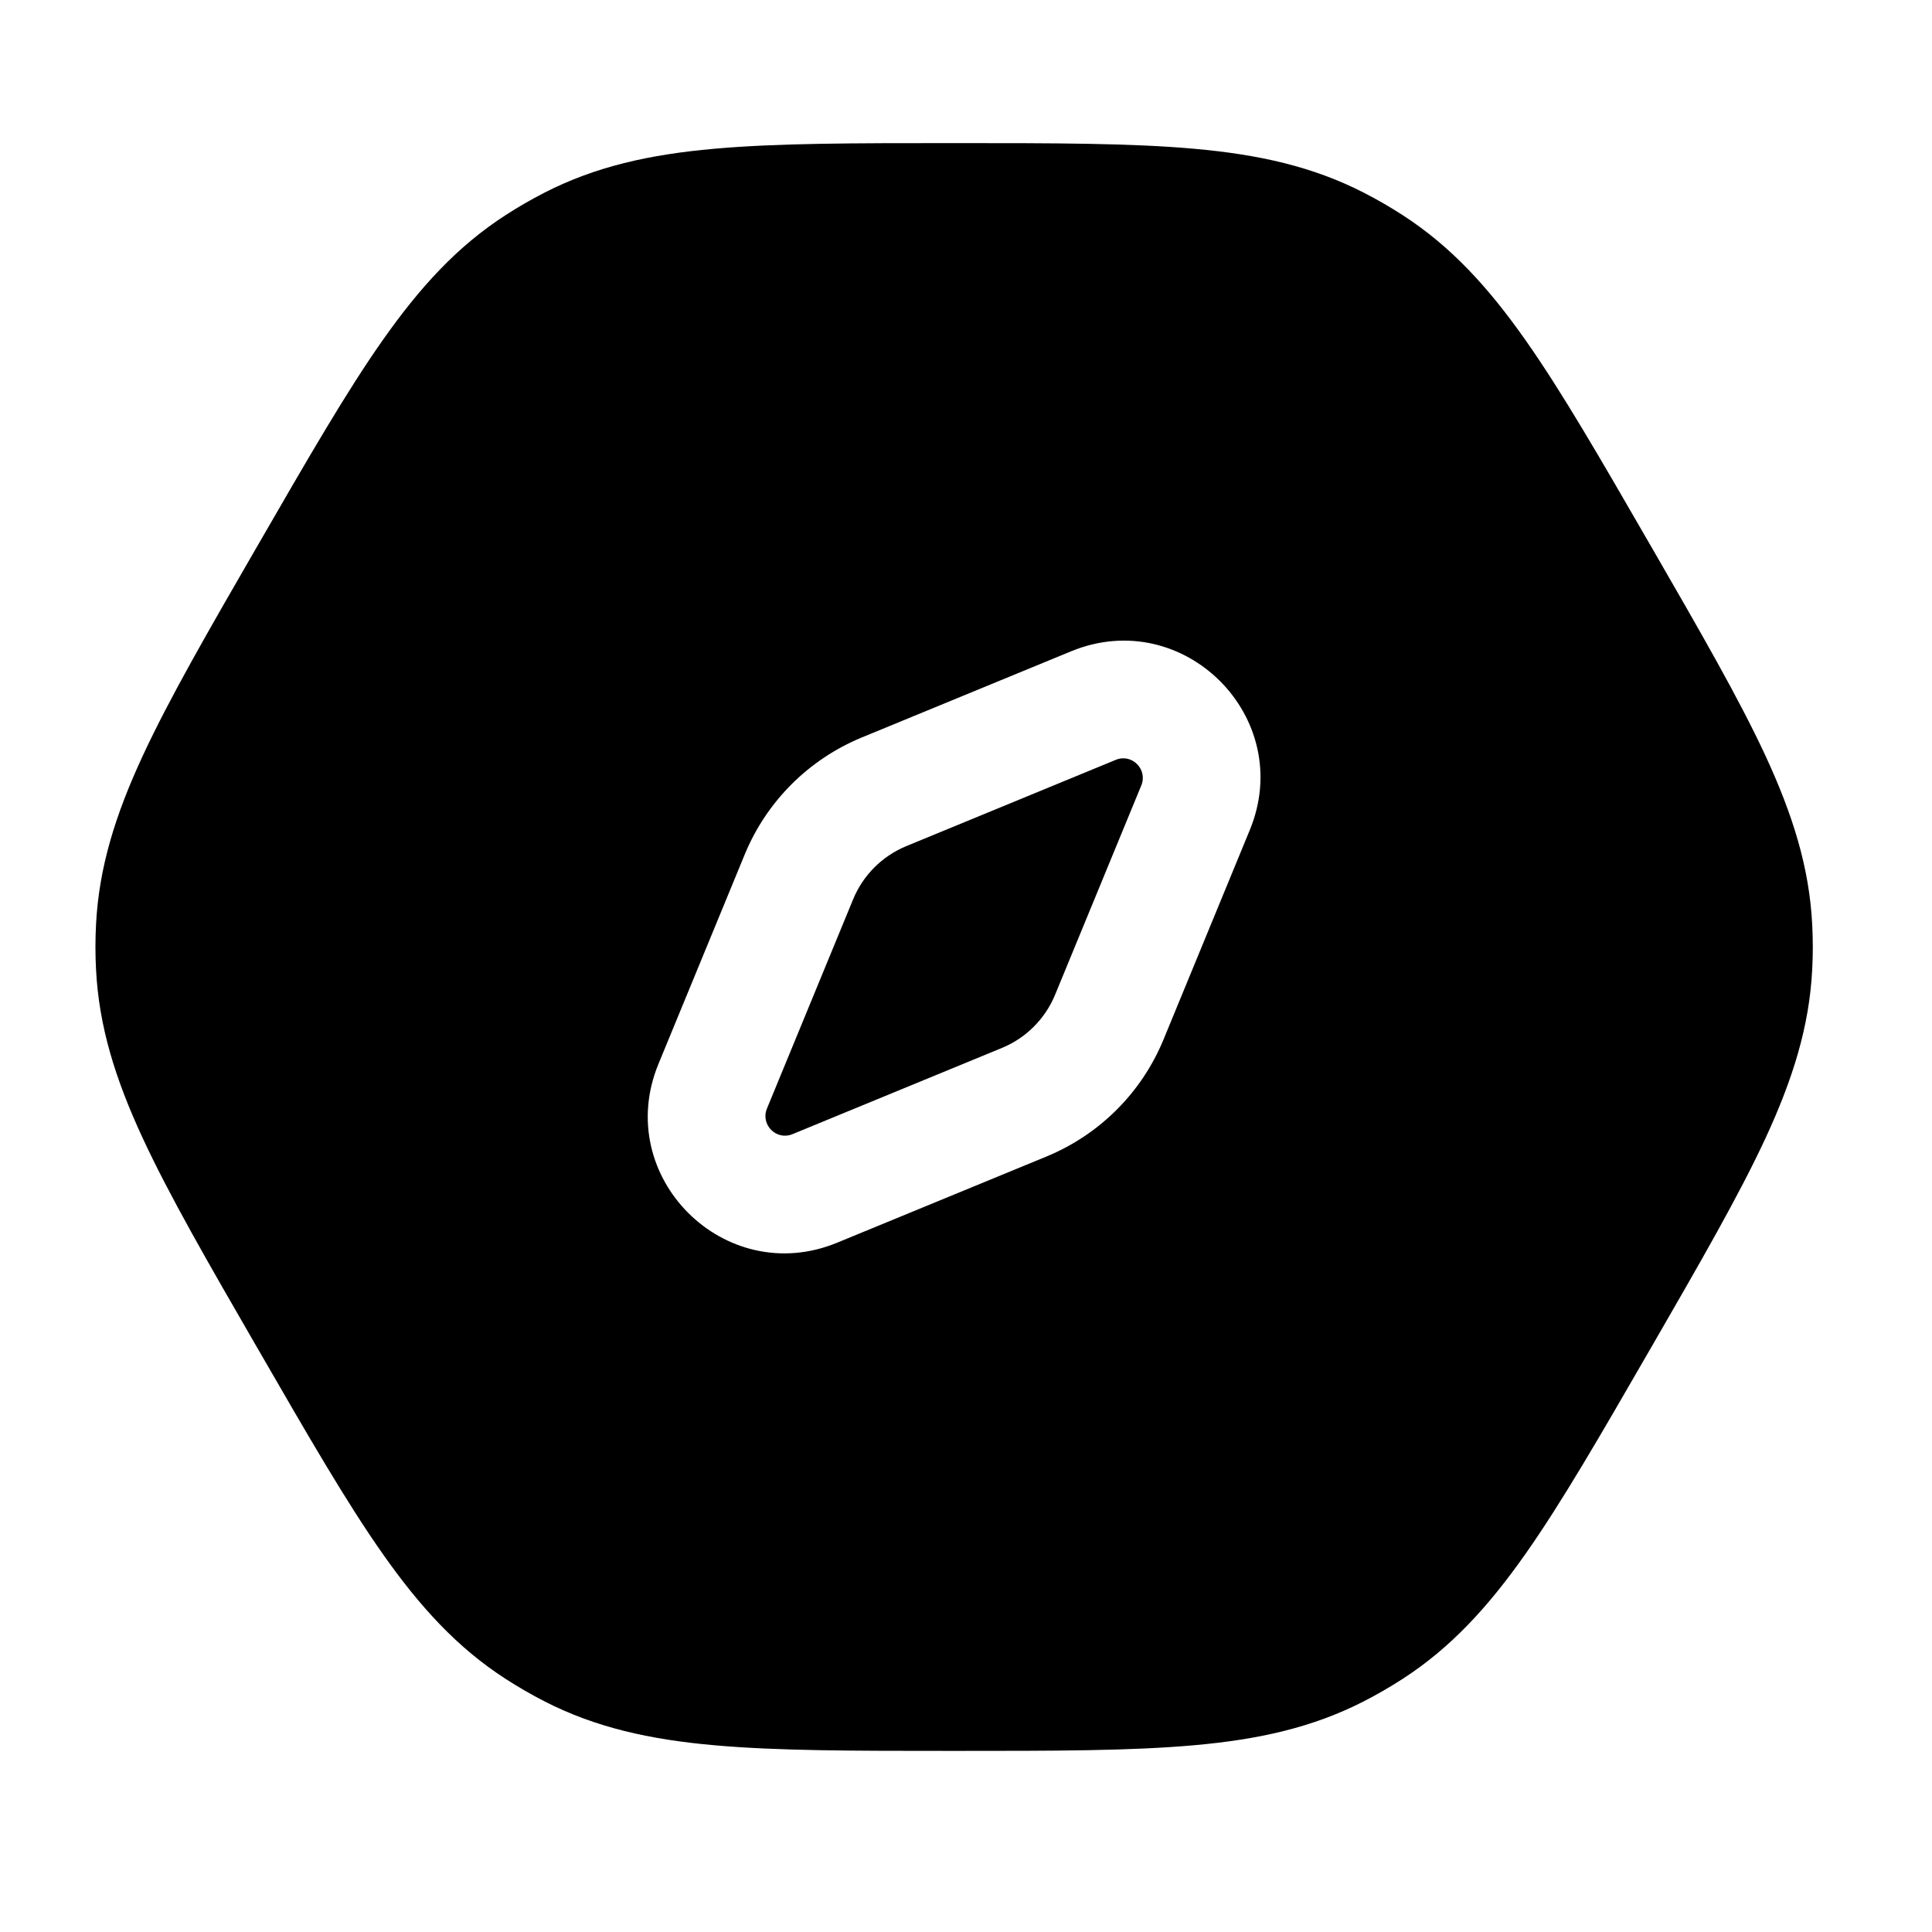
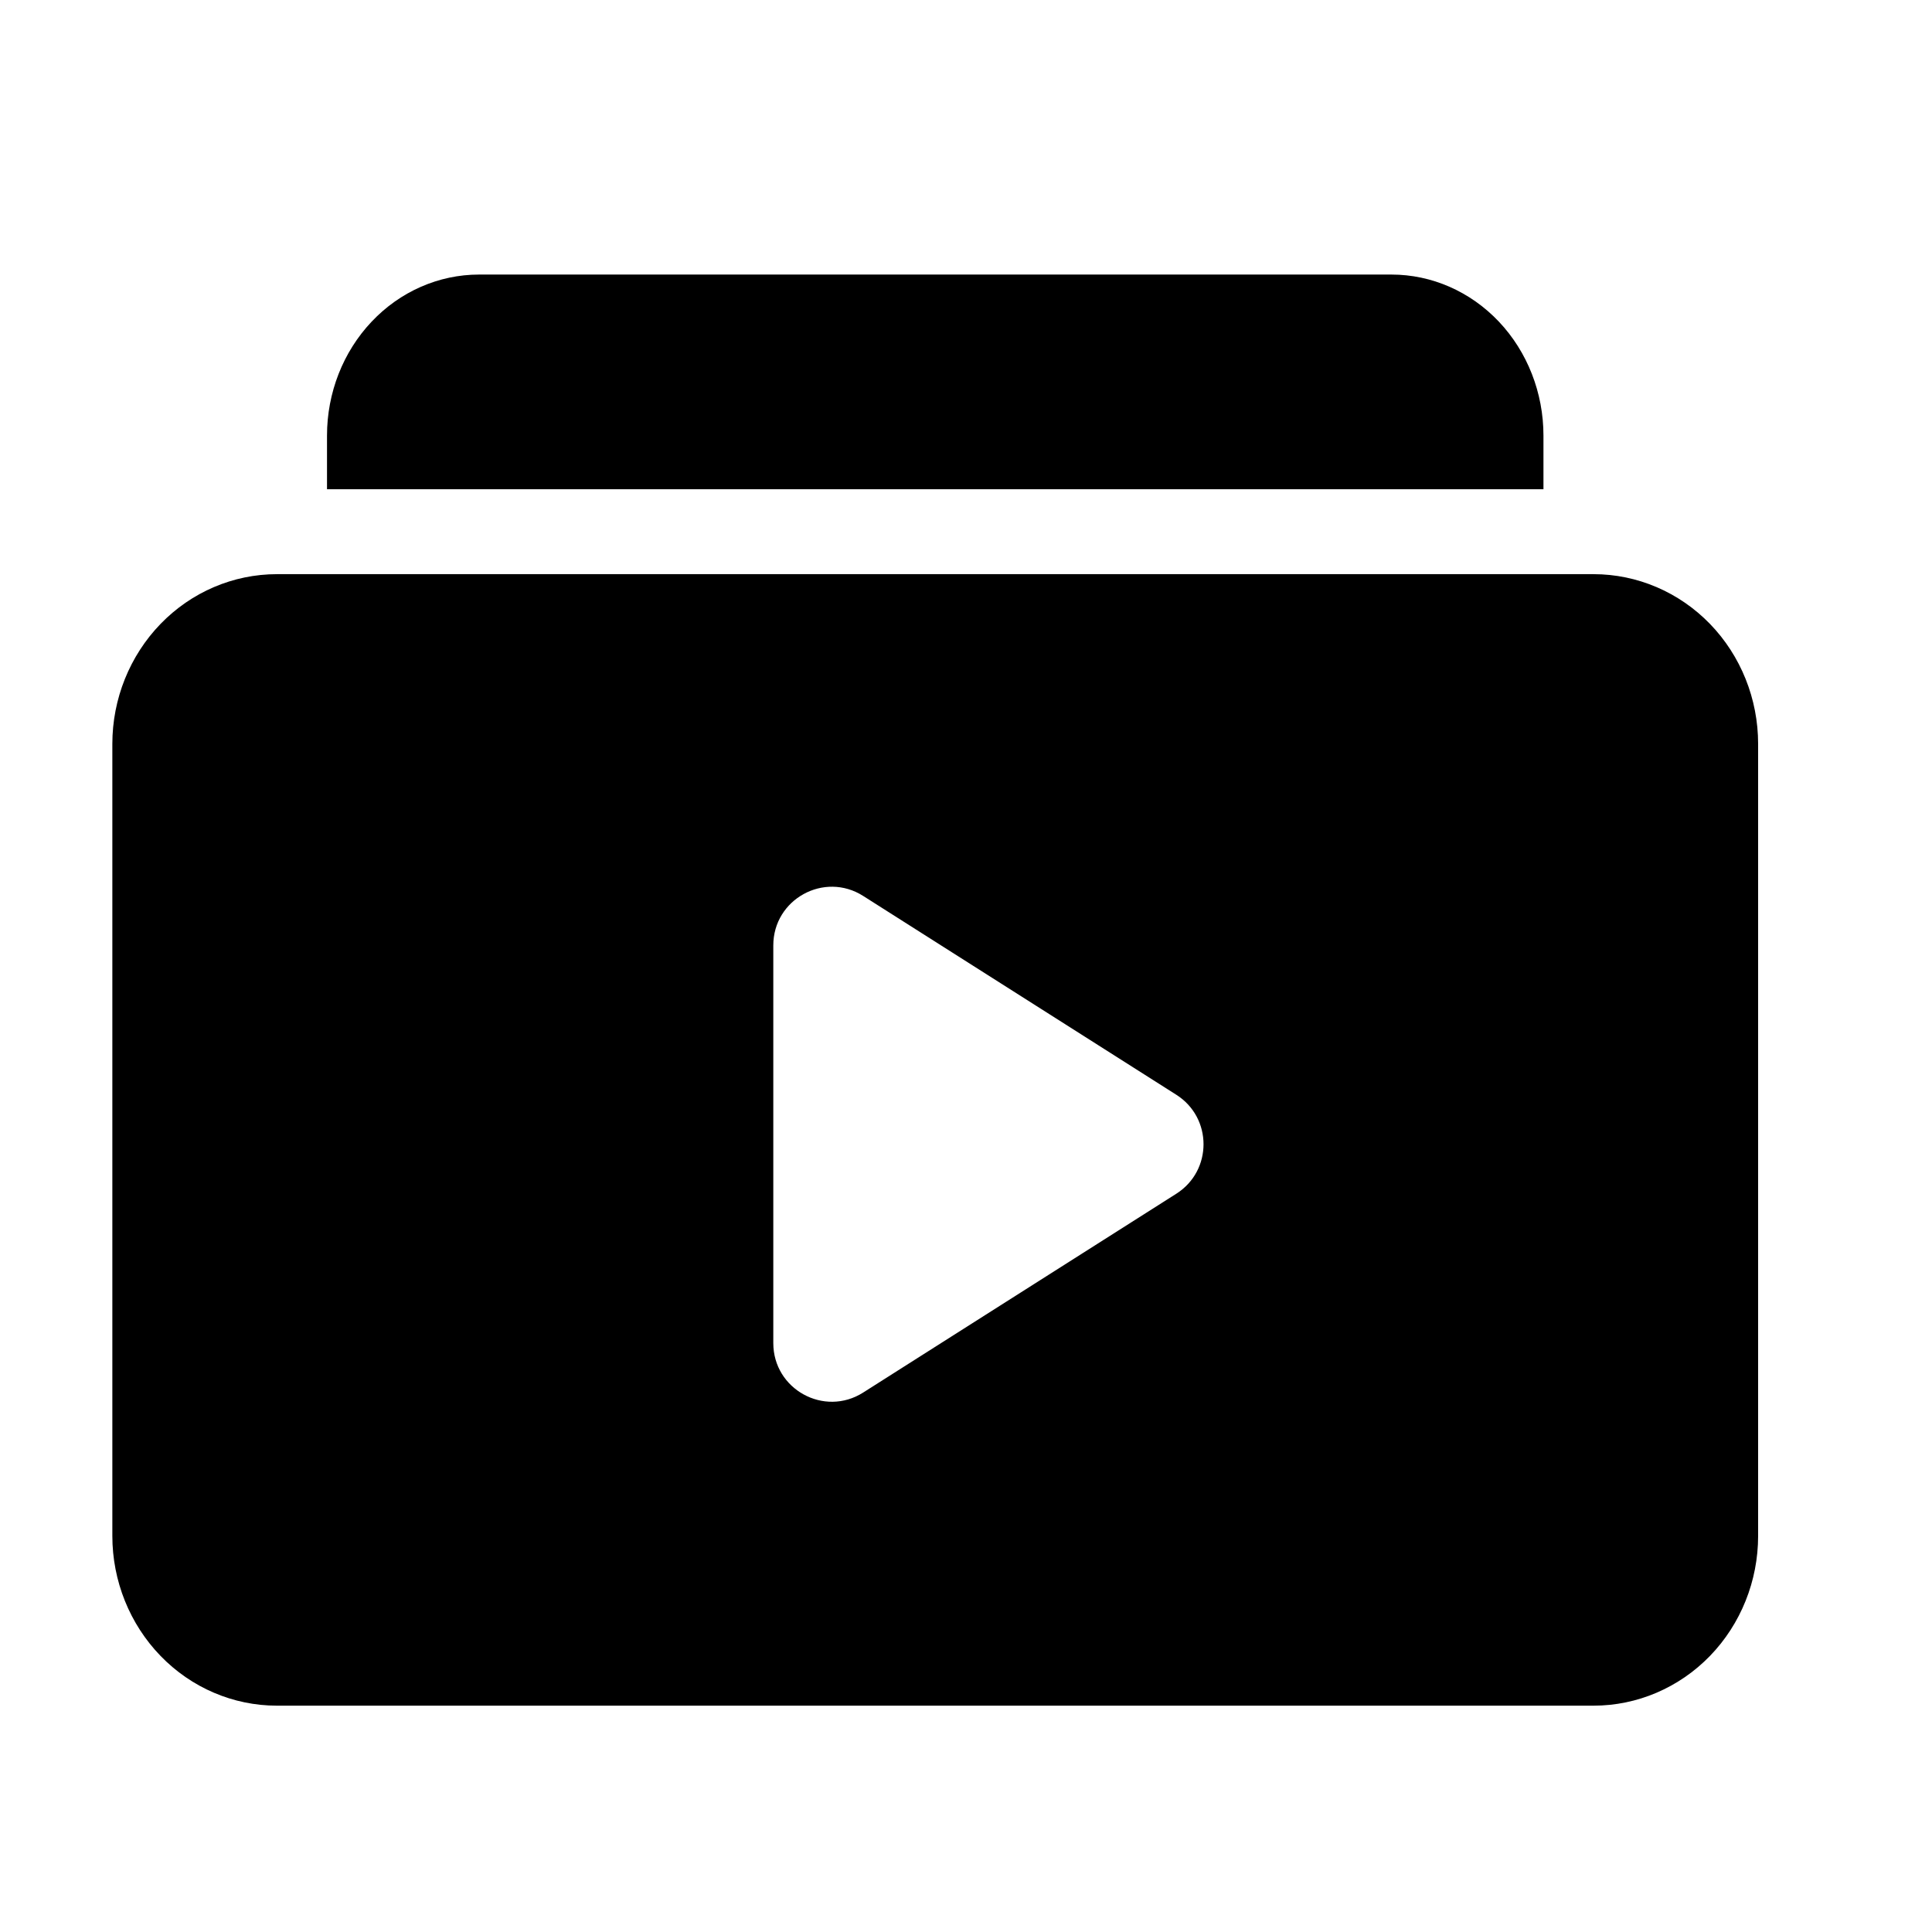
<svg xmlns="http://www.w3.org/2000/svg" width="27" height="27" viewBox="0 0 27 27" fill="none">
-   <path d="M15.593 10.619C15.818 10.526 16.042 10.751 15.95 10.976L14.745 13.902C14.606 14.239 14.338 14.507 14.002 14.645L11.075 15.85C10.85 15.943 10.626 15.718 10.718 15.493L11.923 12.567C12.062 12.23 12.33 11.963 12.667 11.824L15.593 10.619Z" fill="currentColor" />
-   <path fill-rule="evenodd" clip-rule="evenodd" d="M16.687 2.079C15.807 2 14.732 2 13.373 2H13.296C11.936 2 10.861 2 9.981 2.079C9.078 2.159 8.322 2.327 7.608 2.693C7.423 2.788 7.243 2.892 7.068 3.005C6.393 3.44 5.871 4.011 5.349 4.753C4.841 5.475 4.304 6.406 3.624 7.584L3.585 7.651C2.905 8.828 2.368 9.759 1.996 10.56C1.614 11.383 1.382 12.121 1.342 12.923C1.331 13.13 1.331 13.338 1.342 13.546C1.382 14.348 1.614 15.086 1.996 15.909C2.368 16.71 2.905 17.641 3.585 18.818L3.624 18.885C4.304 20.063 4.841 20.994 5.349 21.716C5.871 22.458 6.393 23.029 7.068 23.464C7.243 23.577 7.423 23.681 7.608 23.776C8.322 24.142 9.078 24.31 9.981 24.39C10.861 24.469 11.936 24.469 13.295 24.469H13.373C14.732 24.469 15.807 24.469 16.687 24.39C17.59 24.31 18.346 24.142 19.06 23.776C19.245 23.681 19.425 23.577 19.6 23.464C20.274 23.029 20.797 22.458 21.319 21.716C21.827 20.994 22.364 20.063 23.044 18.885L23.083 18.818C23.762 17.641 24.3 16.71 24.672 15.909C25.053 15.086 25.286 14.348 25.326 13.546C25.337 13.338 25.337 13.13 25.326 12.923C25.286 12.121 25.053 11.383 24.672 10.56C24.3 9.759 23.762 8.828 23.083 7.651L23.044 7.584C22.364 6.406 21.827 5.475 21.319 4.753C20.797 4.011 20.274 3.44 19.6 3.005C19.425 2.892 19.245 2.788 19.06 2.693C18.346 2.327 17.59 2.159 16.687 2.079ZM17.466 11.6C18.114 10.027 16.541 8.455 14.969 9.102L12.042 10.307C11.301 10.613 10.712 11.201 10.407 11.943L9.202 14.869C8.554 16.442 10.127 18.014 11.699 17.367L14.626 16.162C15.367 15.856 15.956 15.268 16.261 14.526L17.466 11.6Z" fill="currentColor" />
+   <path d="M21.57 6.087C21.57 5.49 21.346 4.918 20.948 4.496C20.549 4.074 20.009 3.837 19.445 3.837H6.695C6.132 3.837 5.591 4.074 5.193 4.496C4.794 4.918 4.57 5.49 4.57 6.087V6.837H21.57V6.087Z" fill="currentColor" />
+   <path fill-rule="evenodd" clip-rule="evenodd" d="M3.87 8.024H22.27C22.88 8.024 23.465 8.274 23.897 8.719C24.328 9.164 24.57 9.767 24.57 10.396V21.465C24.57 22.094 24.328 22.697 23.897 23.142C23.465 23.587 22.88 23.837 22.27 23.837H3.87C3.26 23.837 2.675 23.587 2.244 23.142C1.813 22.697 1.57 22.094 1.57 21.465V10.396C1.57 9.767 1.813 9.164 2.244 8.719C2.675 8.274 3.26 8.024 3.87 8.024ZM16.44 16.682C16.946 16.36 16.946 15.622 16.44 15.3L12.063 12.521C11.519 12.175 10.807 12.566 10.807 13.212V18.77C10.807 19.416 11.519 19.807 12.063 19.461L16.44 16.682Z" fill="currentColor" />
</svg>
